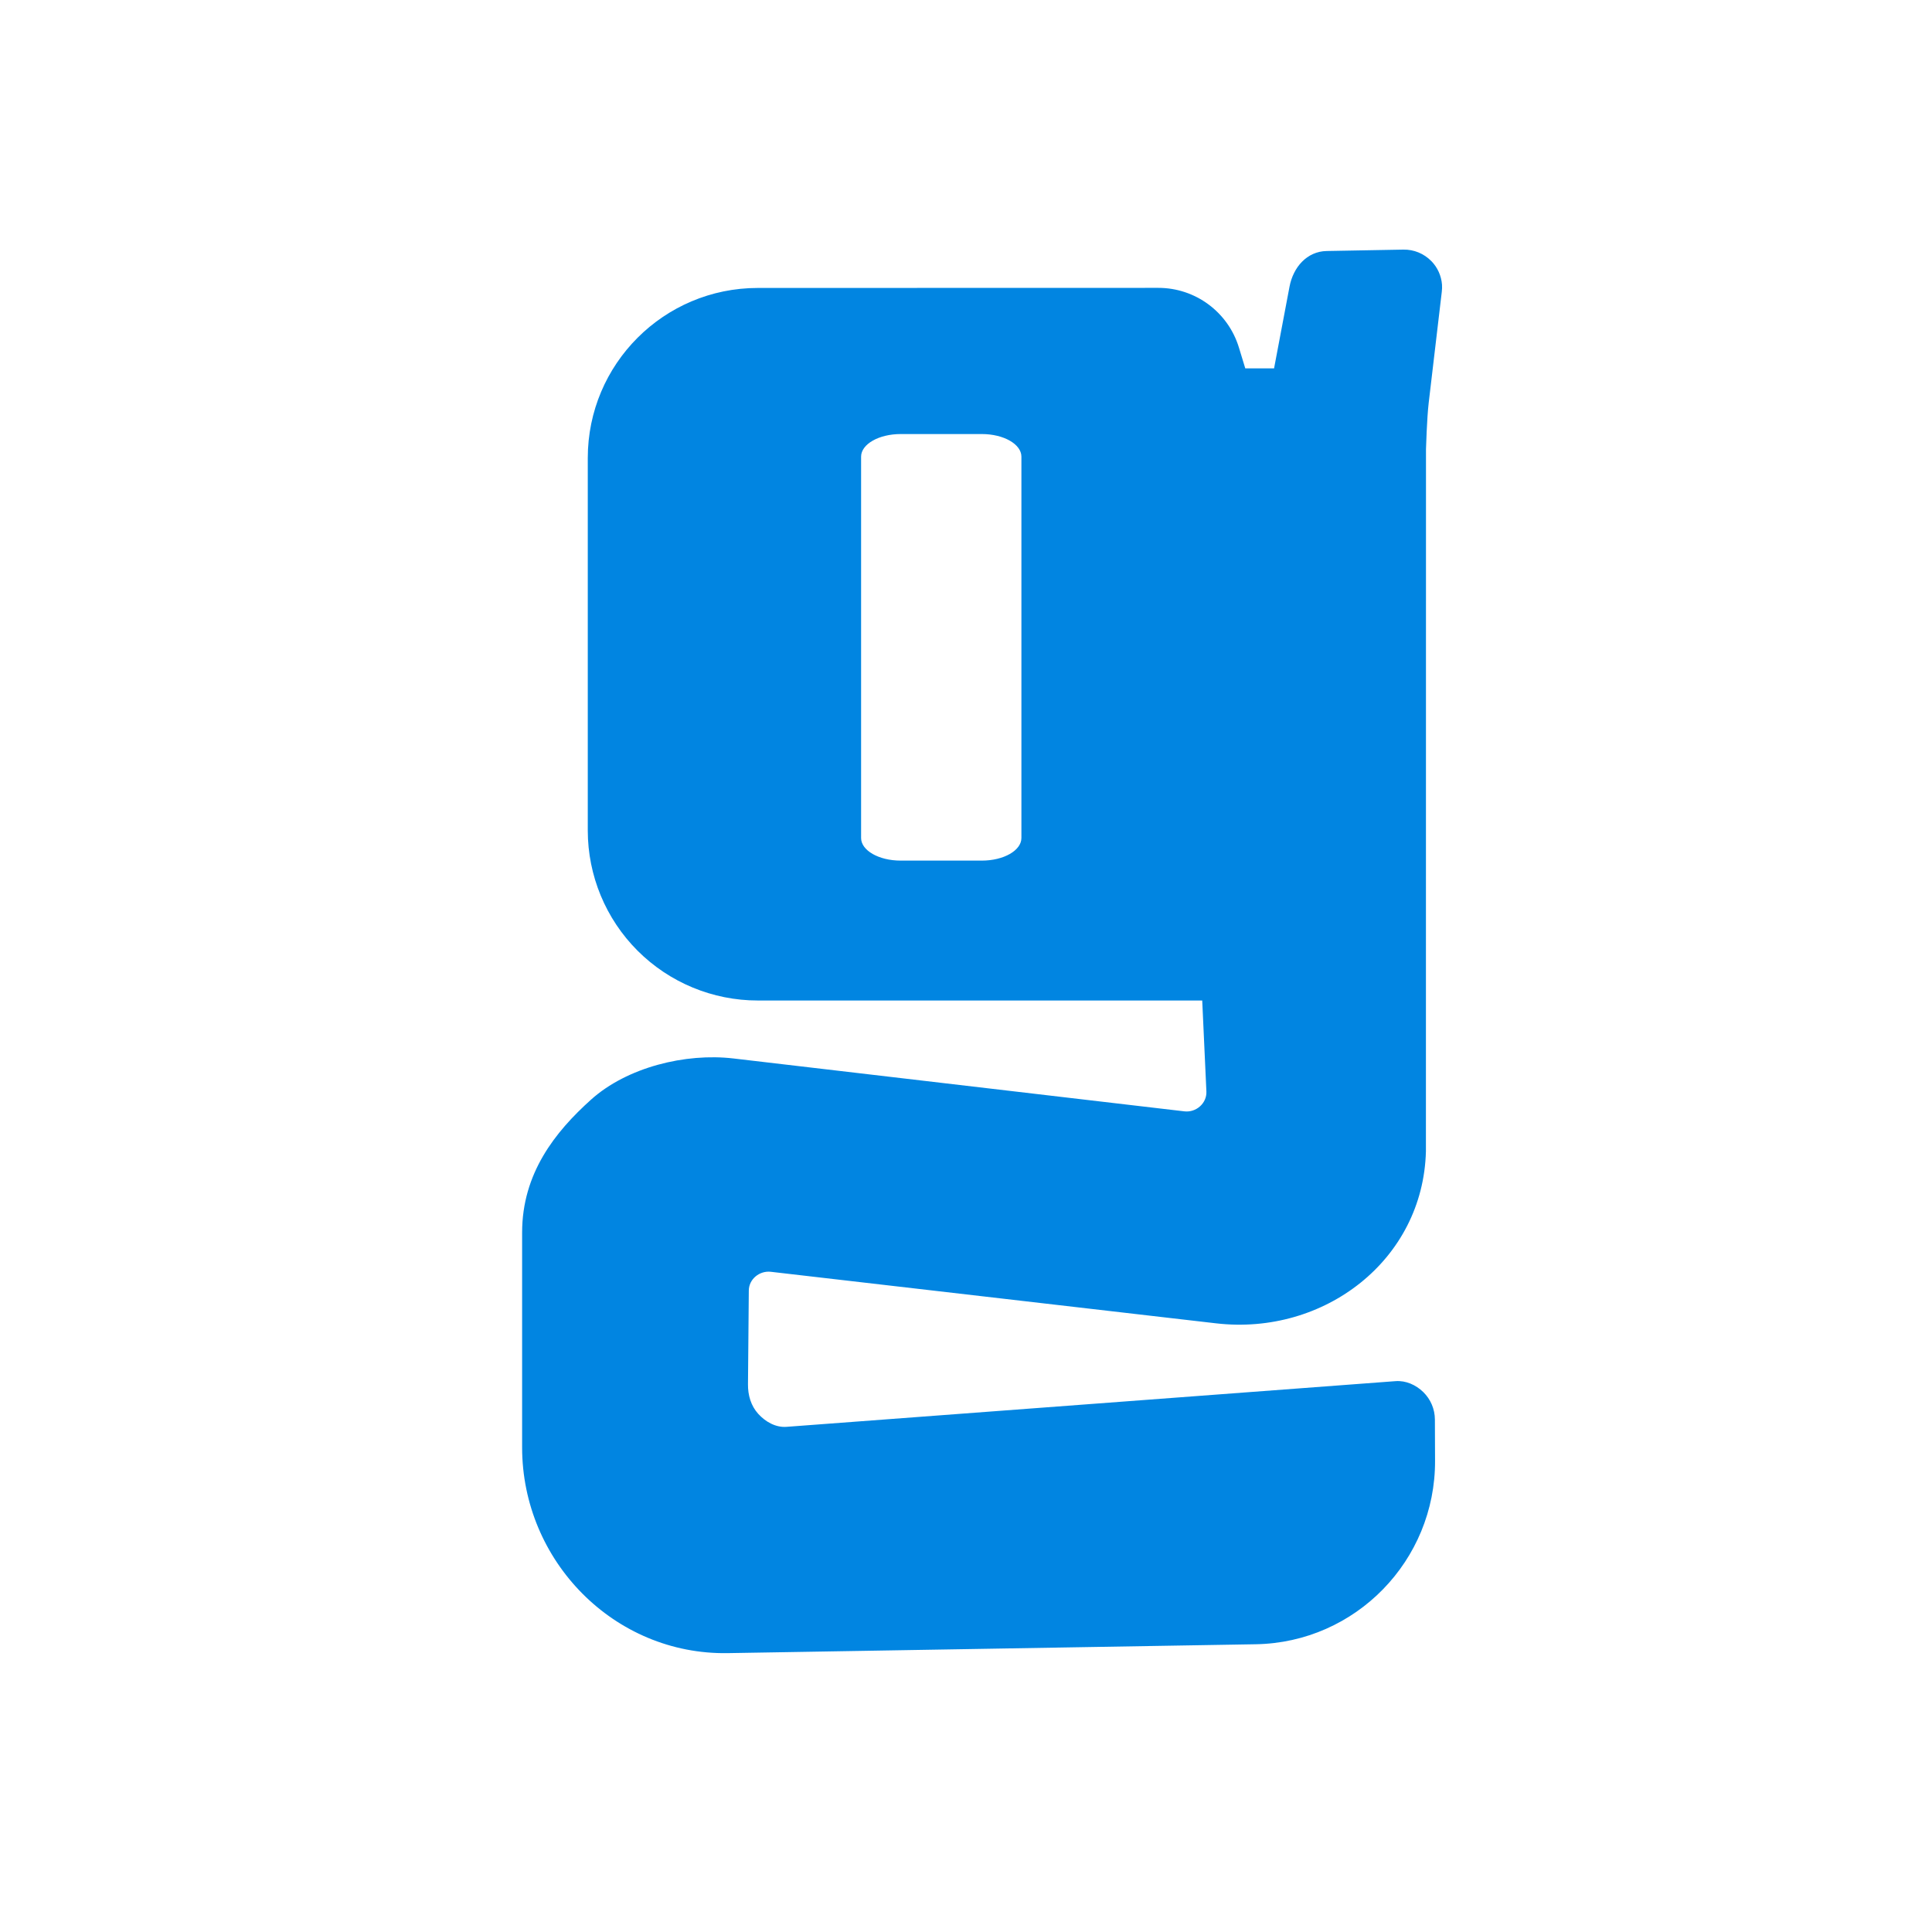
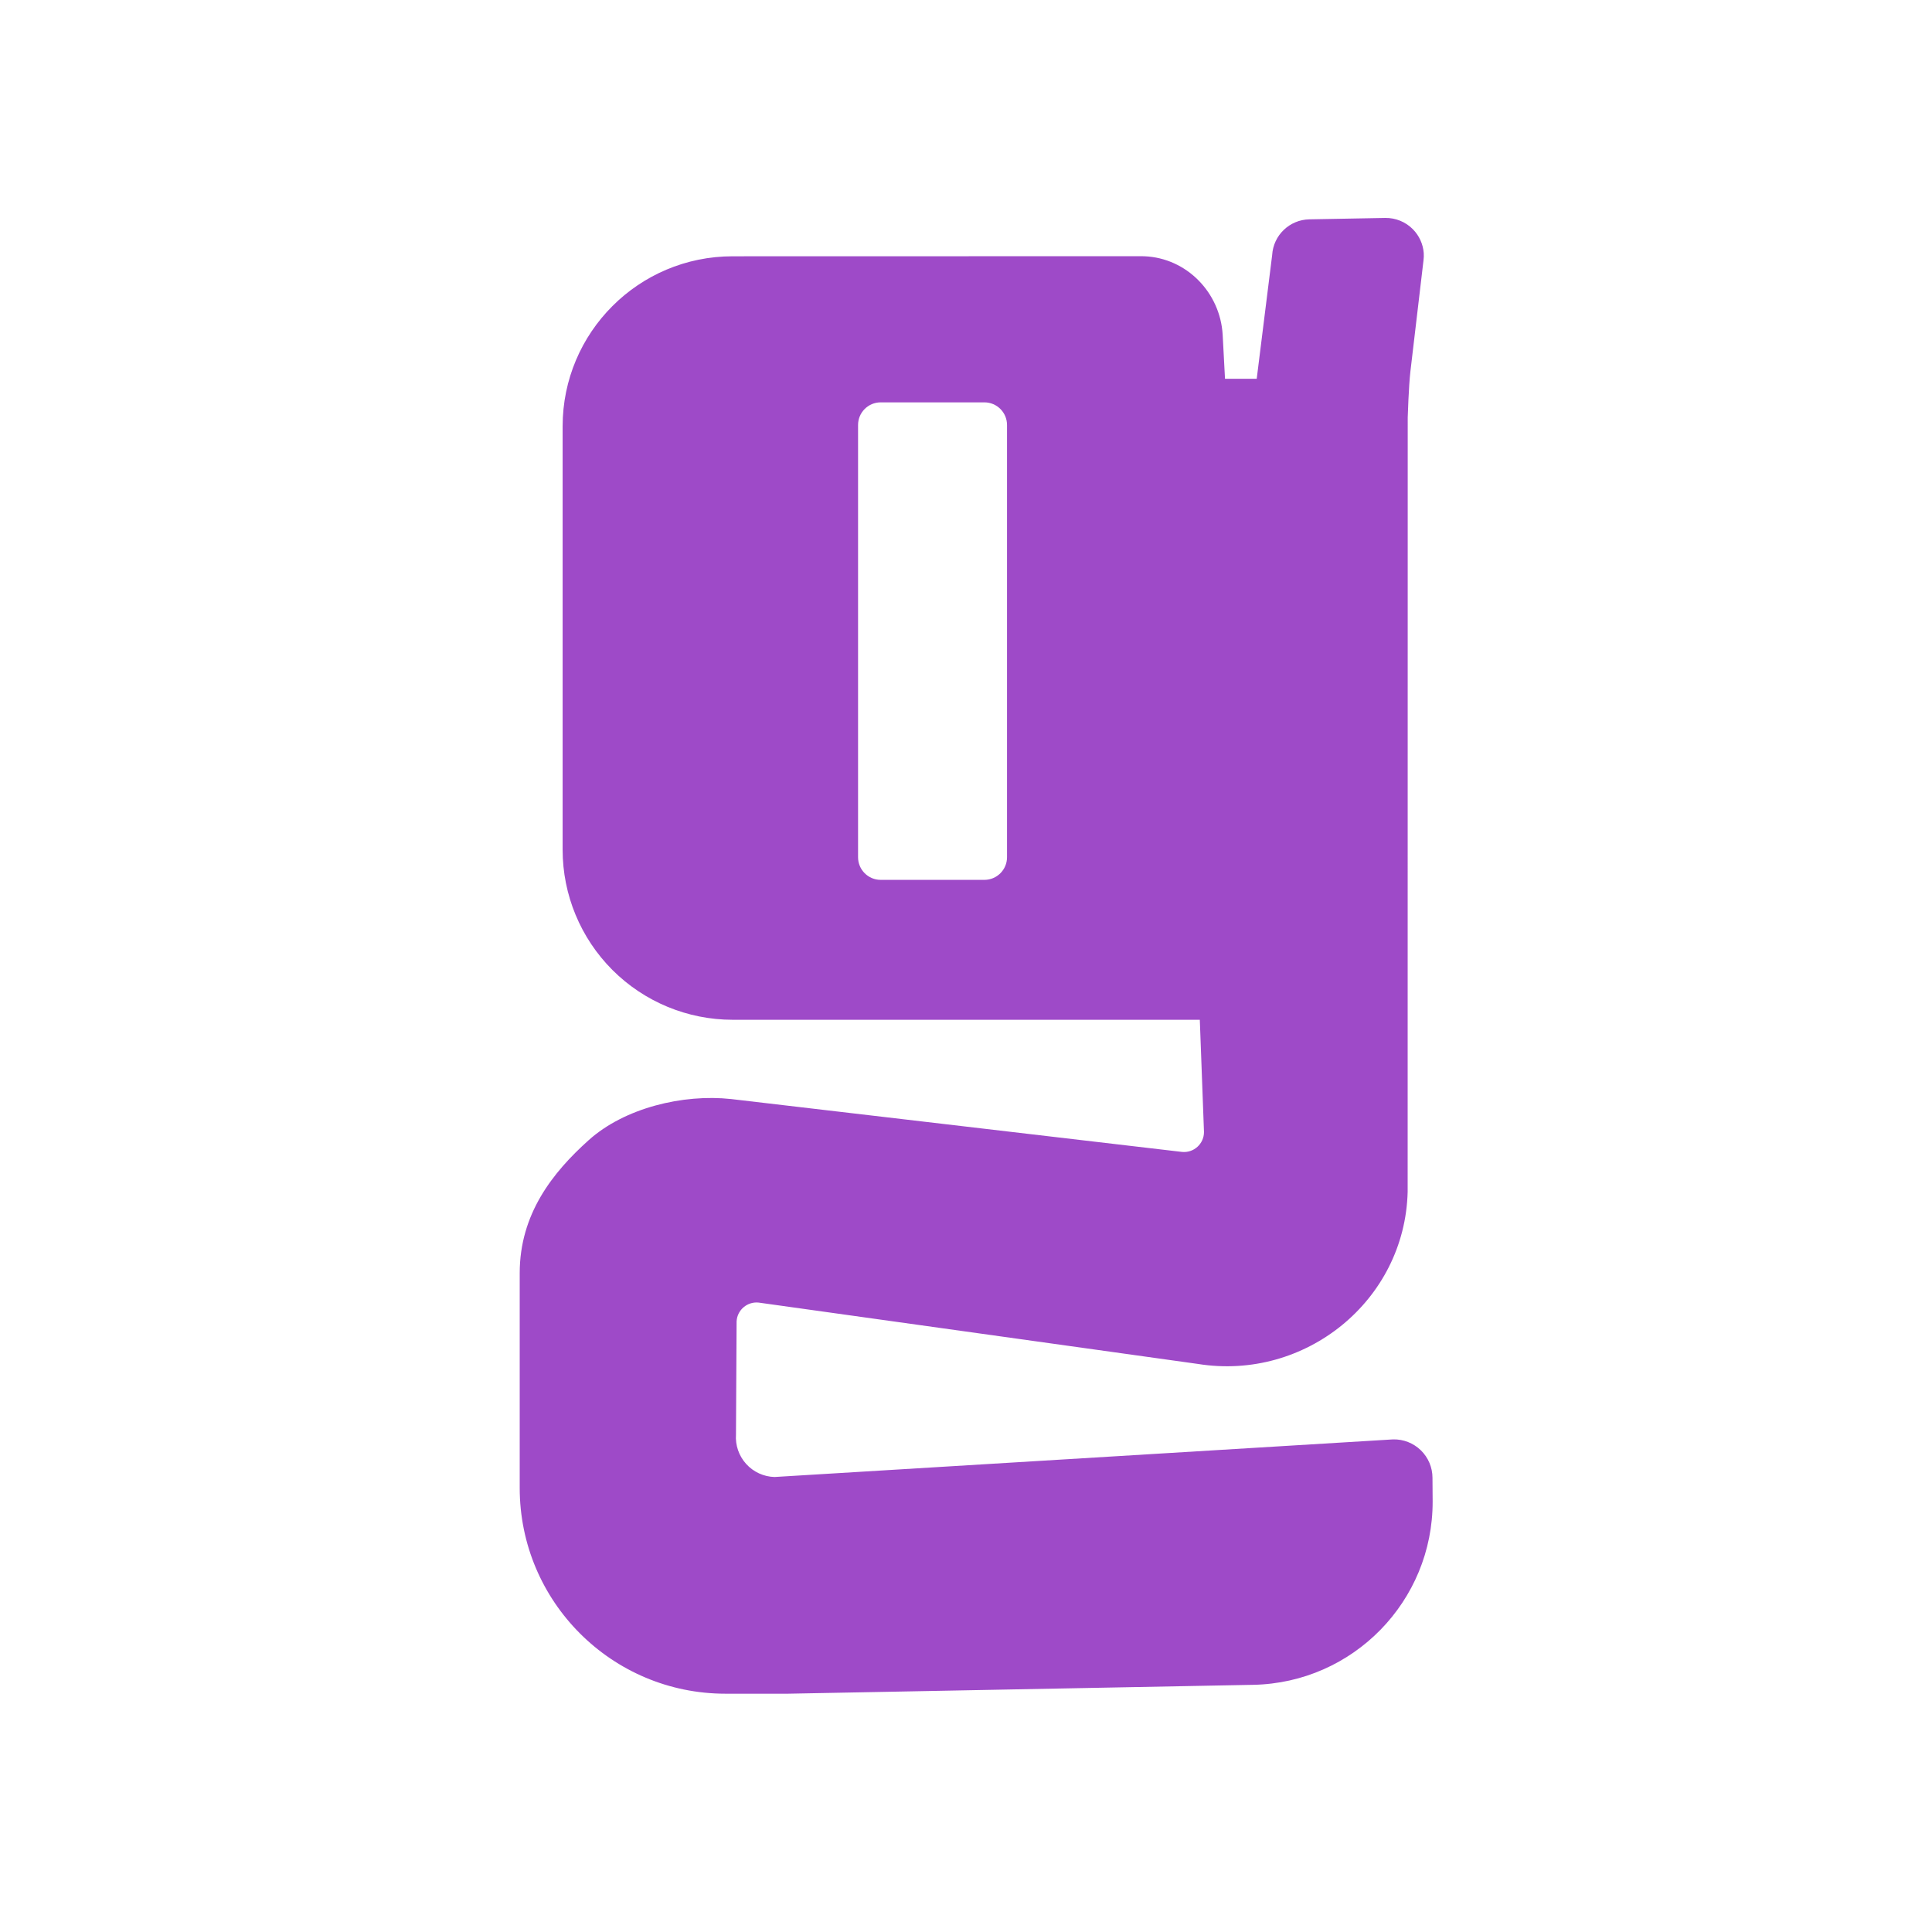
- <svg xmlns="http://www.w3.org/2000/svg" id="Ebene_1" baseProfile="tiny" version="1.2" viewBox="0 0 841.89 841.89">
-   <path d="M623.68 113.74 C620.49 110.49 616.11 108.687 611.56 108.77 L578.13 109.38 C569.5 109.537 563.524 116.445 561.92 124.93 L555.19 160.52 L542.64 160.52 L539.87 151.44 C535.156 135.988 520.9 125.436 504.75 125.44 L330.2 125.48 C289.29 125.489 256.13 158.66 256.13 199.57 L256.13 361.89 C256.13 381.54 263.94 400.38 277.83 414.28 C291.72 428.17 310.57 435.98 330.22 435.98 L523.88 435.98 L525.7 475.61 C525.937 480.765 521.231 484.881 516.11 484.28 L319.63 461.24 C298.681 458.783 273.25 465.08 257.56 479.17 C241.87 493.26 227.52 511.32 227.52 537.1 L227.52 630.72 C227.52 680.23 267.667 721.203 317.17 720.37 L344.442 719.911 L547.21 716.5 C590.713 715.768 625.51 680.03 625.34 636.52 L625.27 618.56 C625.252 614.06 623.43 609.75 620.2 606.6 C616.97 603.46 612.609 601.512 608.11 601.85 L342.74 621.76 C338.031 622.113 333.56 619.58 330.39 616.08 C327.22 612.58 325.898 607.961 325.94 603.24 L326.3 562.37 C326.344 557.382 330.975 553.626 335.93 554.2 L529.95 576.66 C577.024 582.109 620.16 549.07 621.36 501.7 C621.38 500.97 621.39 195.69 621.39 195.69 C621.39 195.69 621.781 182.229 622.57 175.54 L628.27 127.2 C628.394 126.15 628.45 125.09 628.37 124.03 C628.07 120.18 626.43 116.53 623.7 113.74 Z M445.09 365.16 C445.09 370.61 437.355 375.02 427.835 375.02 L392.485 375.02 C382.947 375.02 375.23 370.6 375.23 365.16 L375.23 199 C375.23 193.55 382.965 189.14 392.485 189.14 L427.835 189.14 C437.373 189.14 445.09 193.56 445.09 199 L445.09 365.16 Z" fill="#0185e1" fill-rule="evenodd" />
+ <svg xmlns="http://www.w3.org/2000/svg" id="uuid-96bbbc03-00a4-4292-92e5-ec8ac6ad01e5" data-name="Ebene 1" width="297mm" height="297mm" viewBox="0 0 841.89 841.89">
+   <path d="M615.73,99.94c-3.19-3.25-7.57-5.05-12.12-4.97l-33.04.61c-8.63.16-15.7,6.93-16.21,15.55l-6.73,53.92h-13.82l-1.02-19.22c-1.09-18.37-15.71-33.41-34.1-34.16-.5-.02-1-.03-1.51-.03l-177.94.04c-40.91,0-74.07,33.18-74.07,74.09v184.52c0,19.65,7.81,38.49,21.7,52.39,13.89,13.89,32.74,21.7,52.39,21.7h203.57l1.82,48.91c0,5.16-4.46,9.19-9.59,8.67l-196.48-23.04c-20.97-2.27-46.38,3.84-62.07,17.93s-30.04,32.15-30.04,57.93v93.62c0,49.51,40.14,89.65,89.65,89.65h27.28l202.76-3.87c43.5-.88,78.26-36.47,78.13-79.98l-.07-10.26c-.01-4.5-1.84-8.81-5.07-11.96-3.23-3.14-7.58-4.86-12.09-4.75l-269.55,16.39c-4.72-.13-9.18-2.18-12.35-5.68s-4.78-8.13-4.45-12.84l.27-49.31c.28-4.98,4.67-8.7,9.63-8.17l191.38,26.73c46.79,7.51,90.21-27.59,91.41-74.96.02-.73.03-337.48.03-337.48,0,0,.4-13.46,1.18-20.15l5.7-48.34c.12-1.05.18-2.11.1-3.17-.3-3.85-1.94-7.5-4.67-10.29h-.02ZM438.82,373.55c0,5.45-4.42,9.86-9.86,9.86h-45.19c-5.45,0-9.86-4.42-9.86-9.86v-188.36c0-5.45,4.42-9.86,9.86-9.86h45.19c5.45,0,9.86,4.42,9.86,9.86v188.36Z" style="fill: #9e4ac8; fill-rule: evenodd;" />
</svg>
